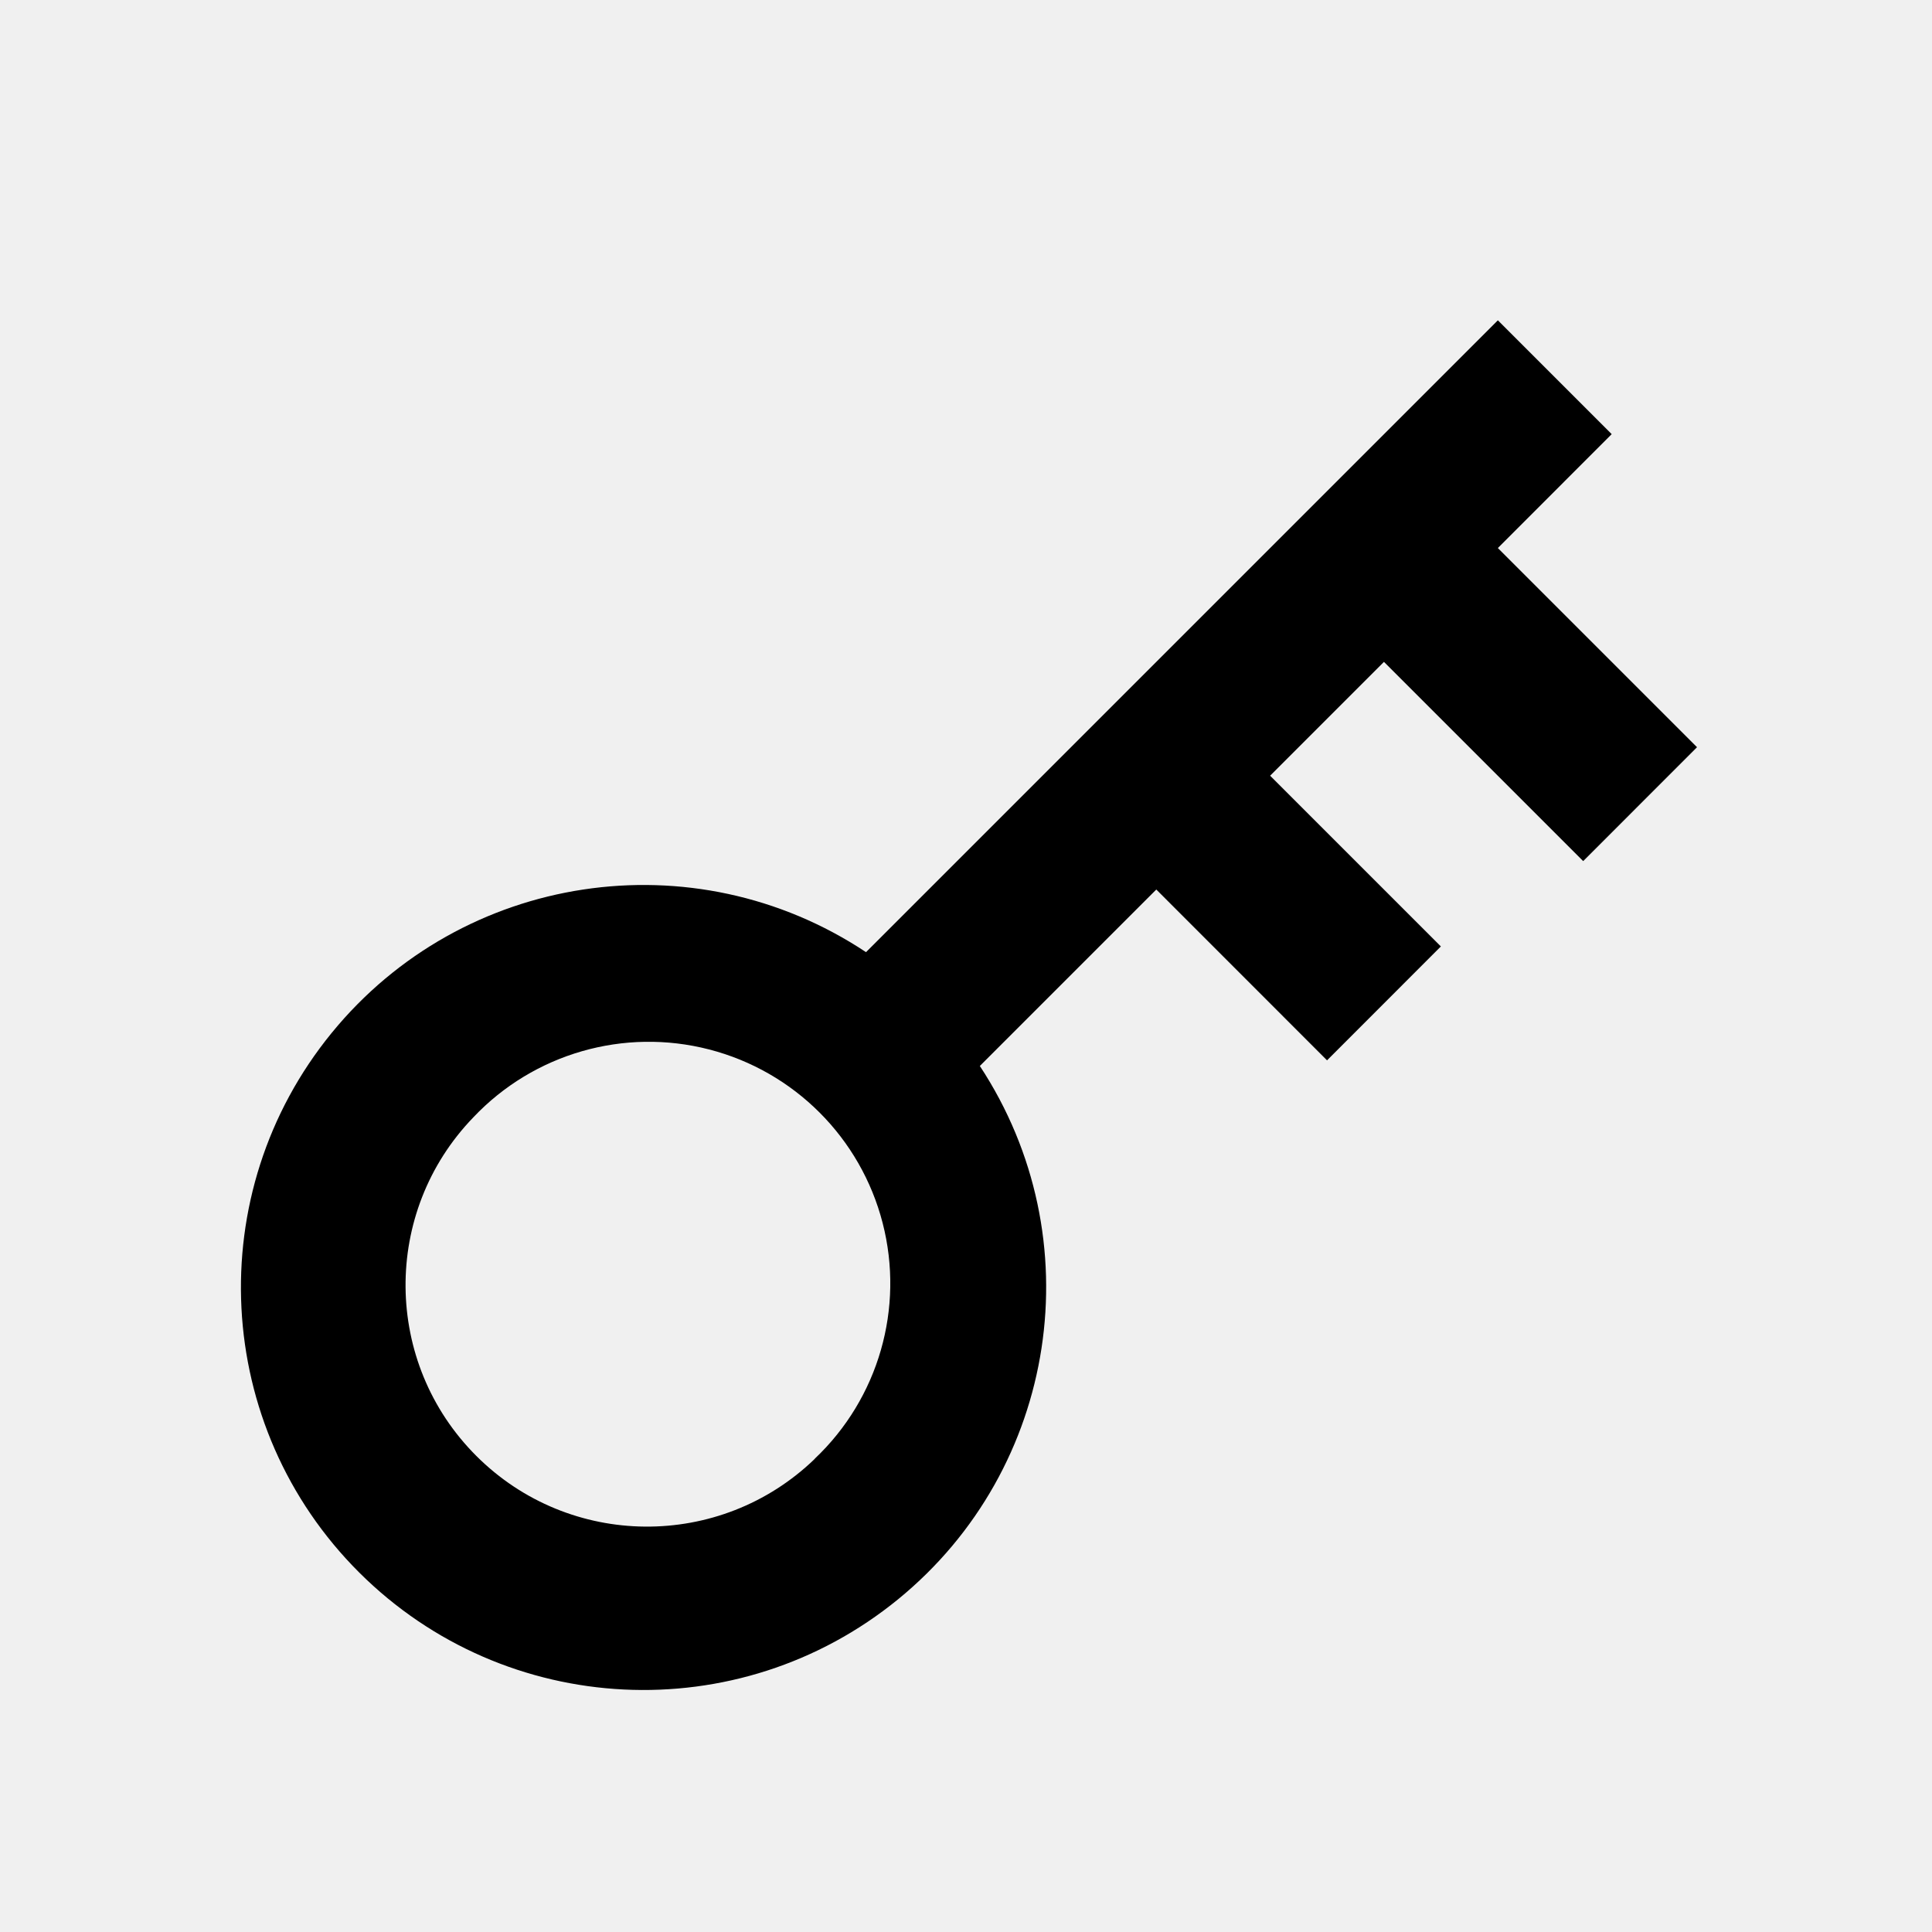
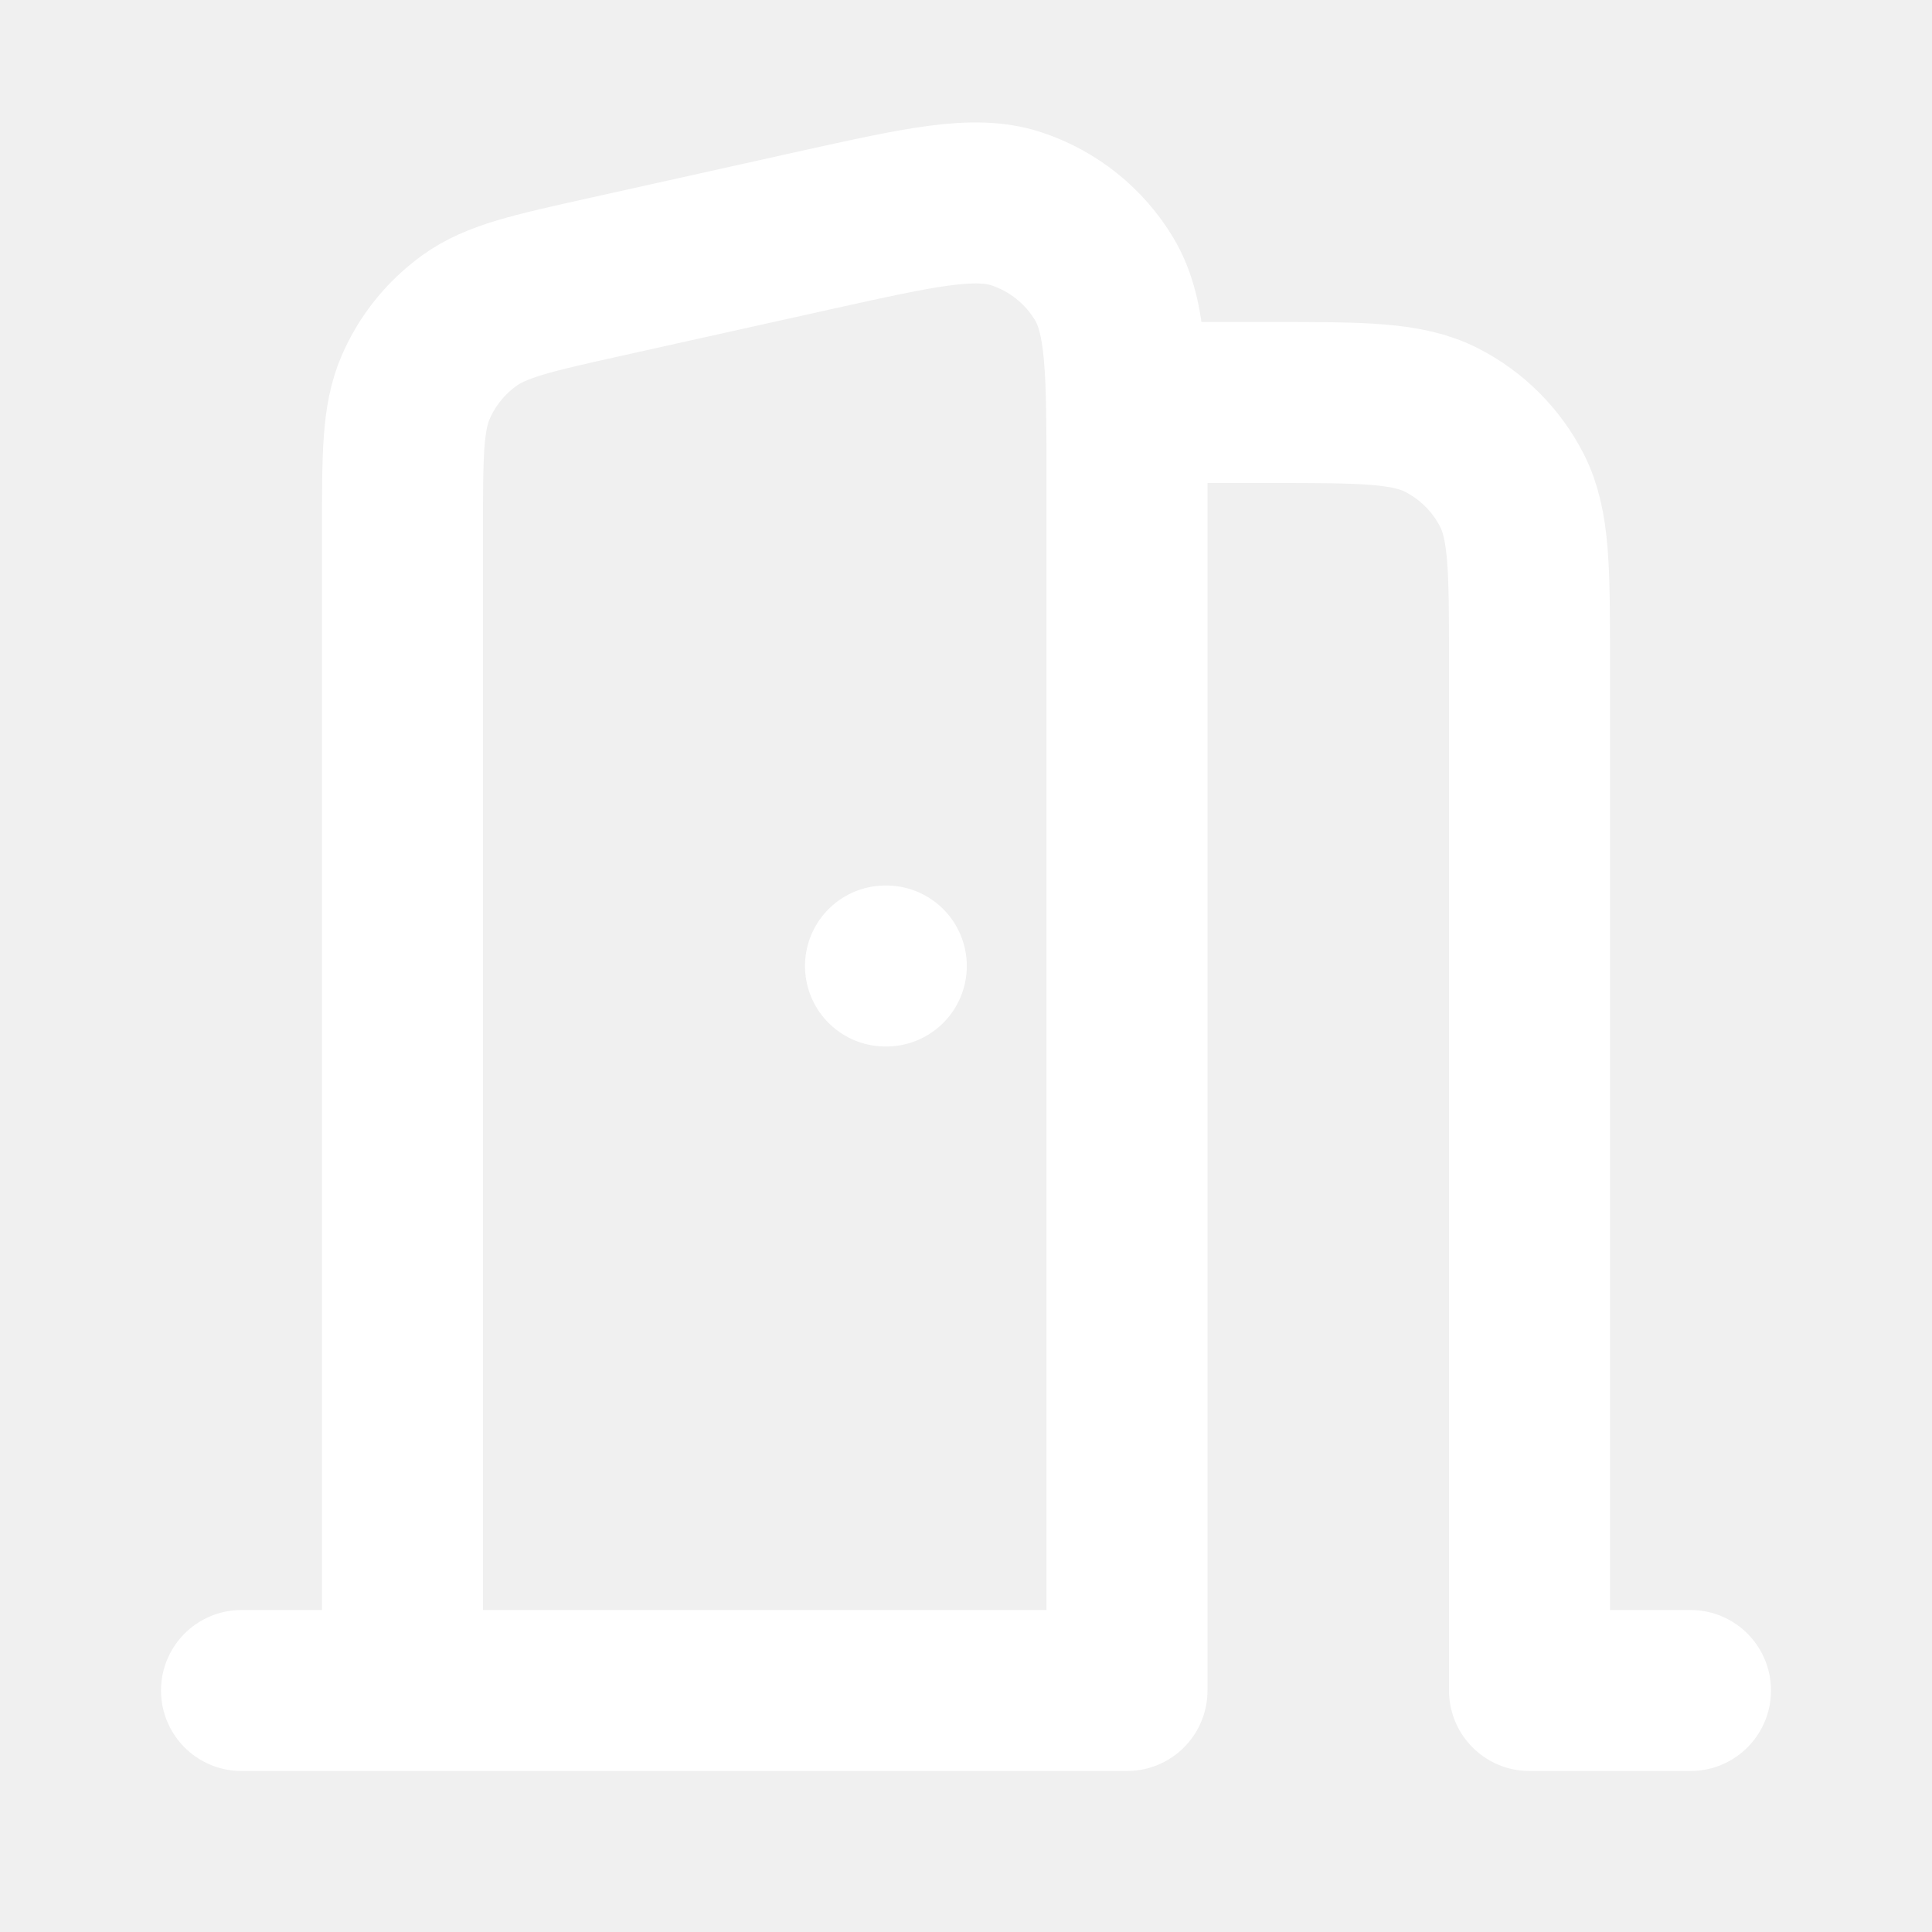
- <svg xmlns="http://www.w3.org/2000/svg" width="800px" height="800px" viewBox="0 0 24 24">
-   <g>
-     <path fill="none" d="M0 0h24v24H0z" />
-     <path d="M10.758 11.828l7.849-7.849 1.414 1.414-1.414 1.415 2.474 2.474-1.414 1.415-2.475-2.475-1.414 1.414 2.121 2.121-1.414 1.415-2.121-2.122-2.192 2.192a5.002 5.002 0 0 1-7.708 6.294 5 5 0 0 1 6.294-7.708zm-.637 6.293A3 3 0 1 0 5.88 13.88a3 3 0 0 0 4.242 4.242z" />
-   </g>
+ <svg xmlns="http://www.w3.org/2000/svg" width="800px" height="800px" viewBox="0 0 24 24" fill="none">
+   <path d="M3 21L14 21V5.989C14 4.625 14 3.943 13.719 3.47C13.472 3.056 13.084 2.745 12.626 2.594C12.103 2.422 11.437 2.57 10.106 2.865L7.506 3.443C6.612 3.642 6.165 3.741 5.831 3.982C5.537 4.194 5.305 4.482 5.162 4.815C5 5.193 5 5.651 5 6.567V21M13.994 5H15.8C16.92 5 17.48 5 17.908 5.218C18.284 5.41 18.59 5.716 18.782 6.092C19 6.52 19 7.08 19 8.2V21H21M11 12H11.01" stroke="#FFFFFF" stroke-width="2" stroke-linecap="round" stroke-linejoin="round" />
</svg>
